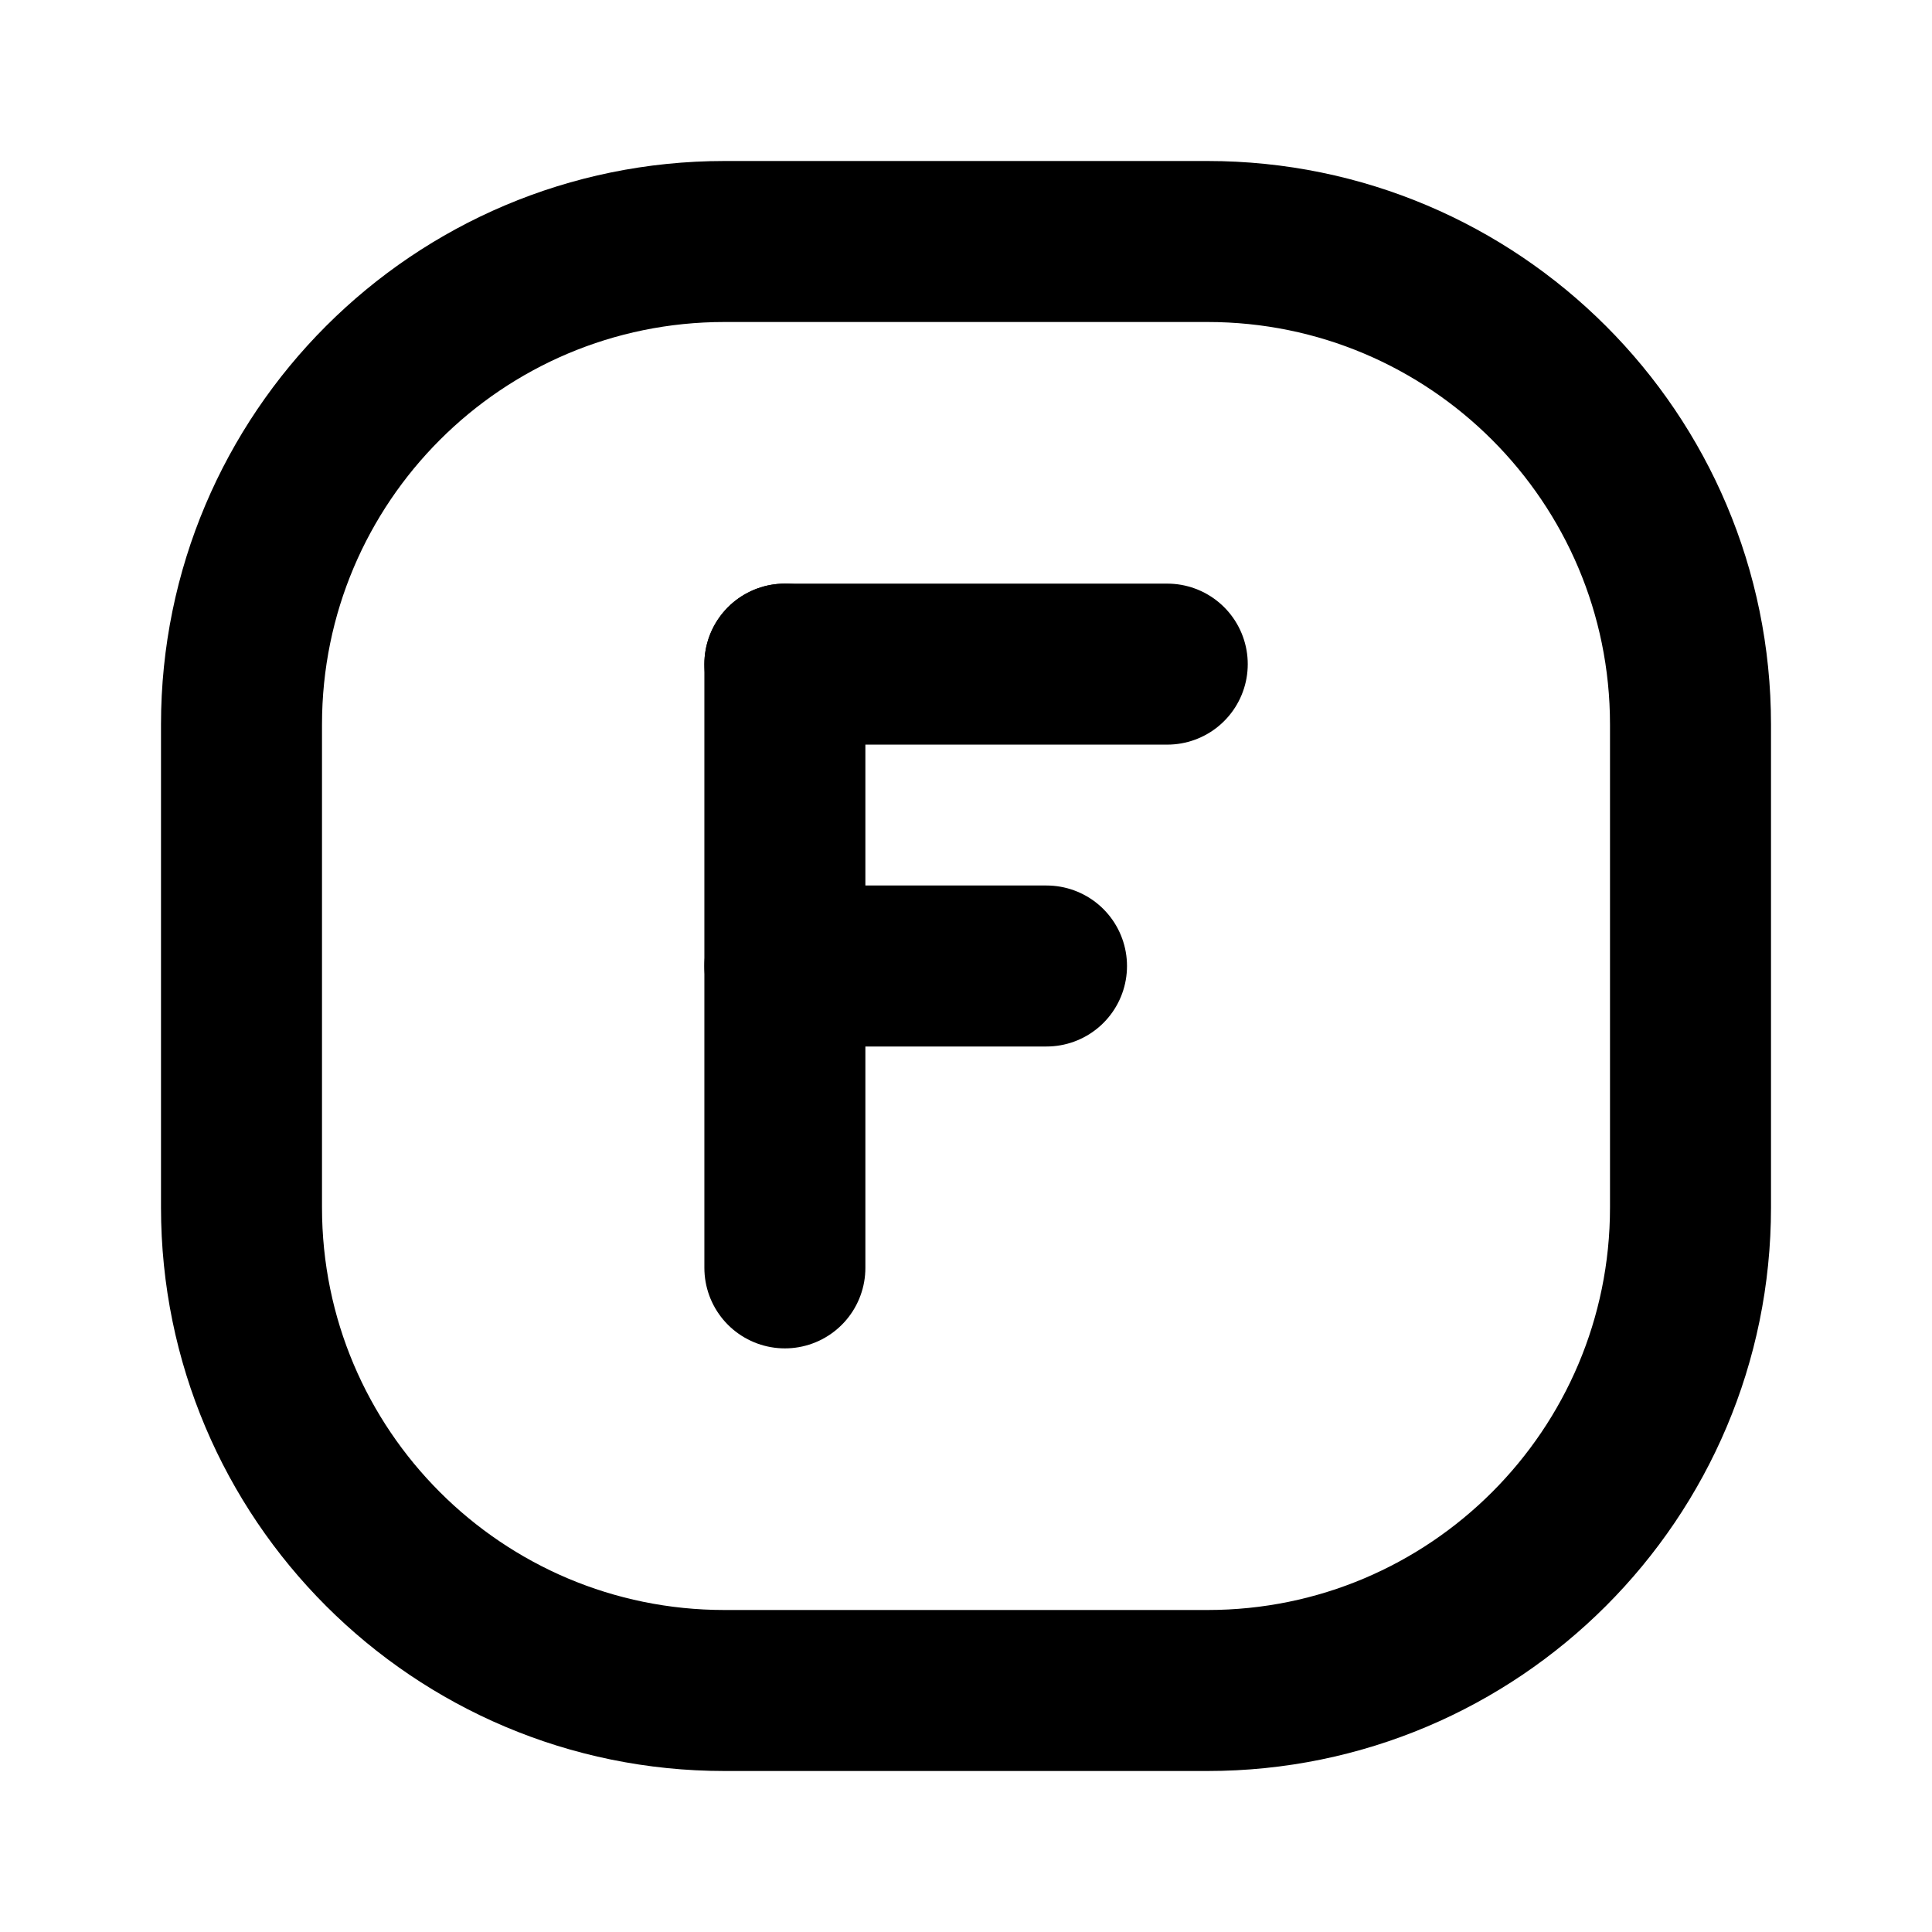
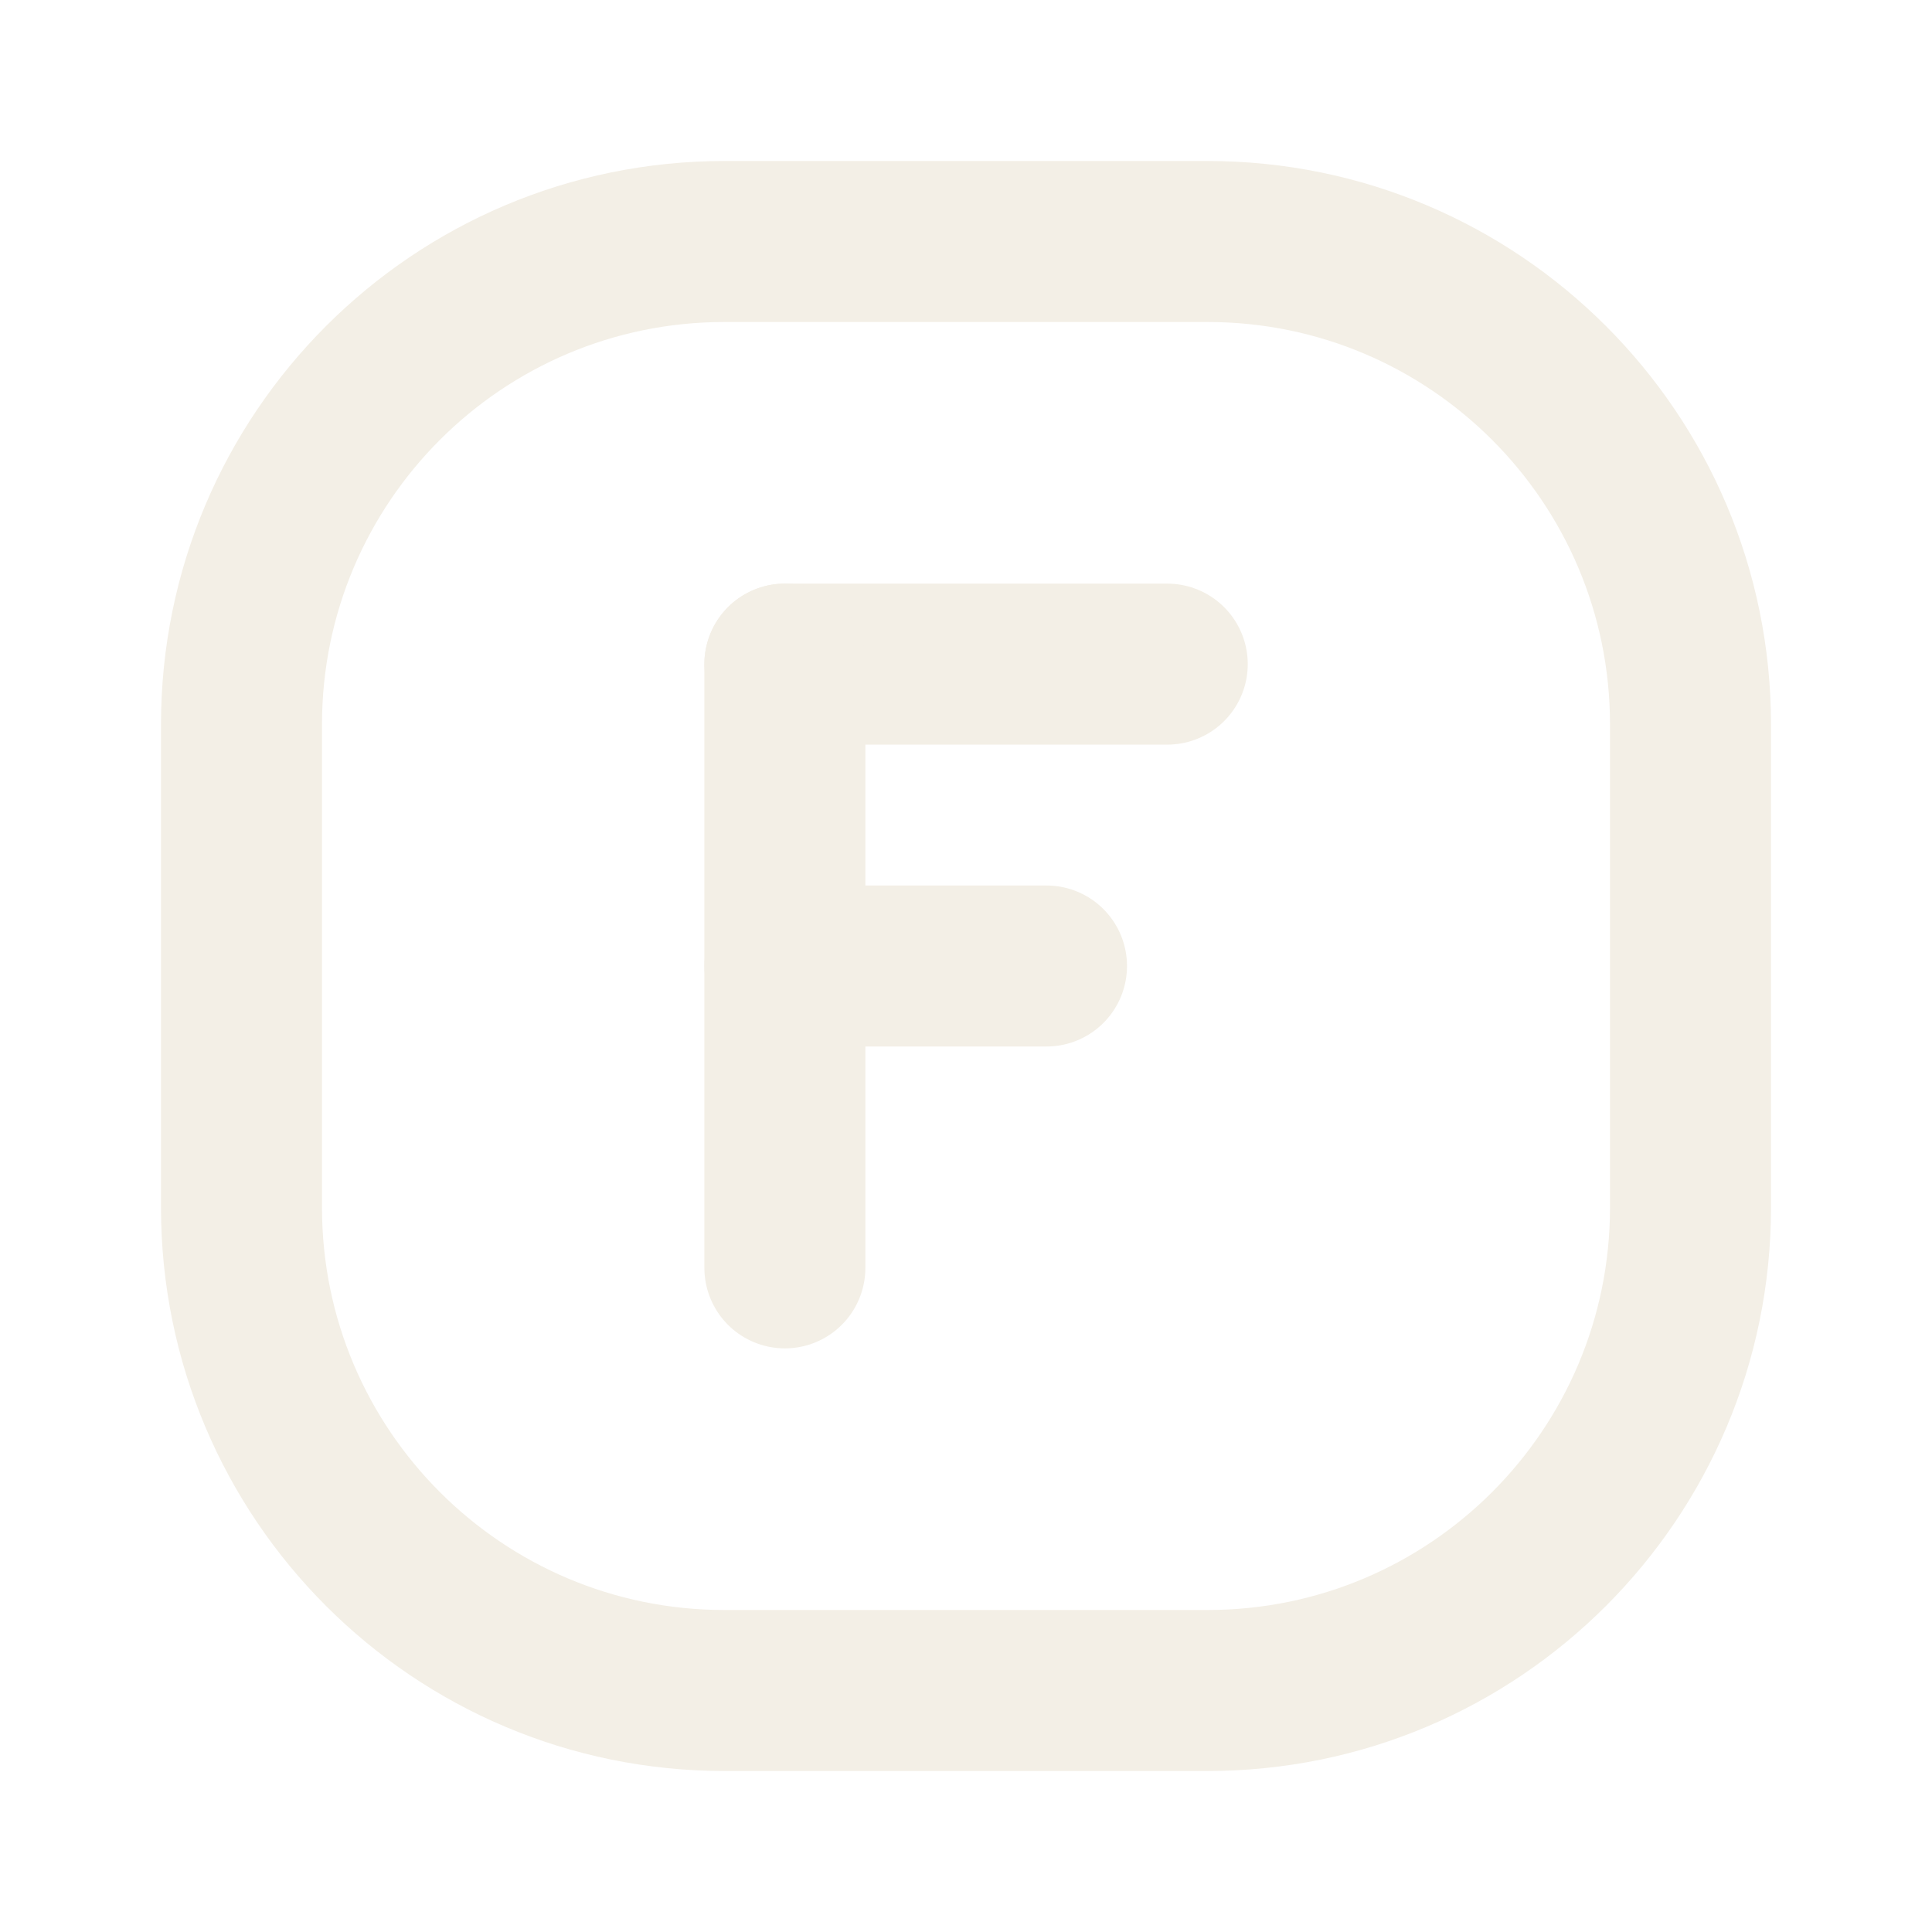
<svg xmlns="http://www.w3.org/2000/svg" width="24" height="24" viewBox="0 0 24 24" role="img" aria-label="Glaze">
-   <g fill="none" stroke="#000000" stroke-width="2" stroke-linecap="round" stroke-linejoin="round">
+   <g fill="none" stroke="#f3efe6" stroke-width="2" stroke-linecap="round" stroke-linejoin="round">
    <rect x="3" y="3" width="18" height="18" rx="6" />
    <path d="M9.75 8.25h4.75" />
    <path d="M9.75 8.25v7.5" />
    <path d="M9.75 12h3.25" />
  </g>
</svg>
